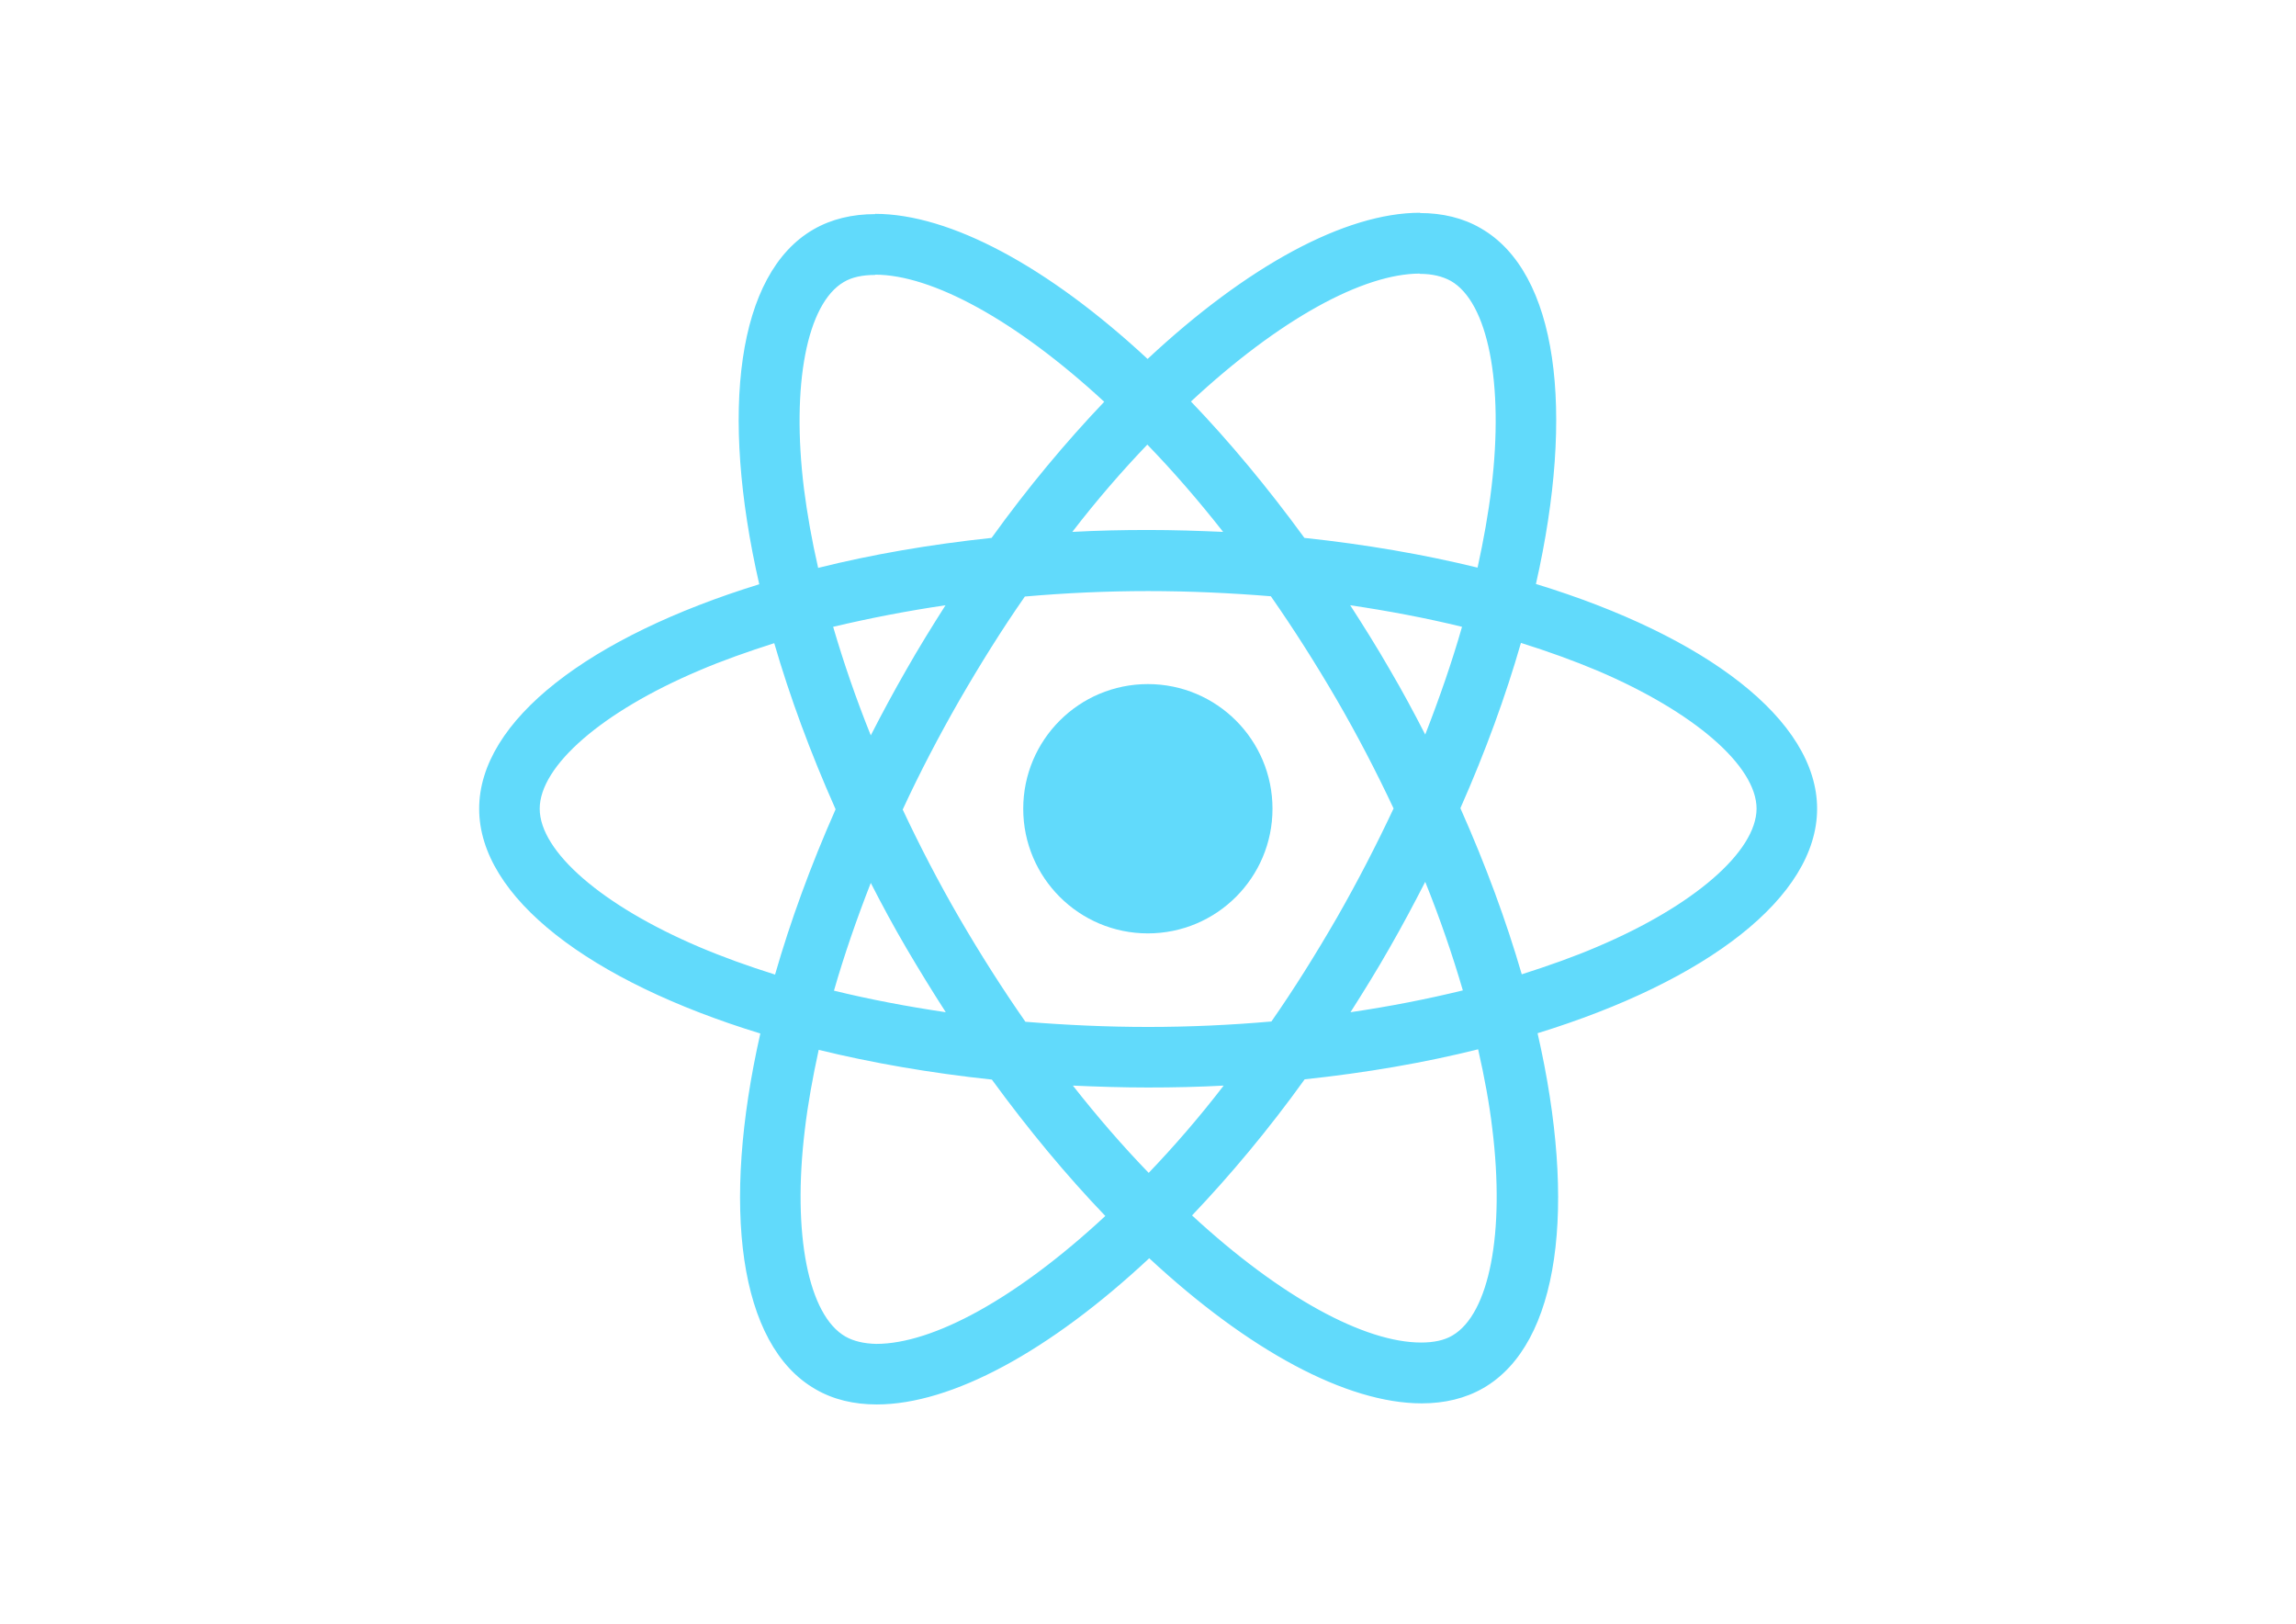
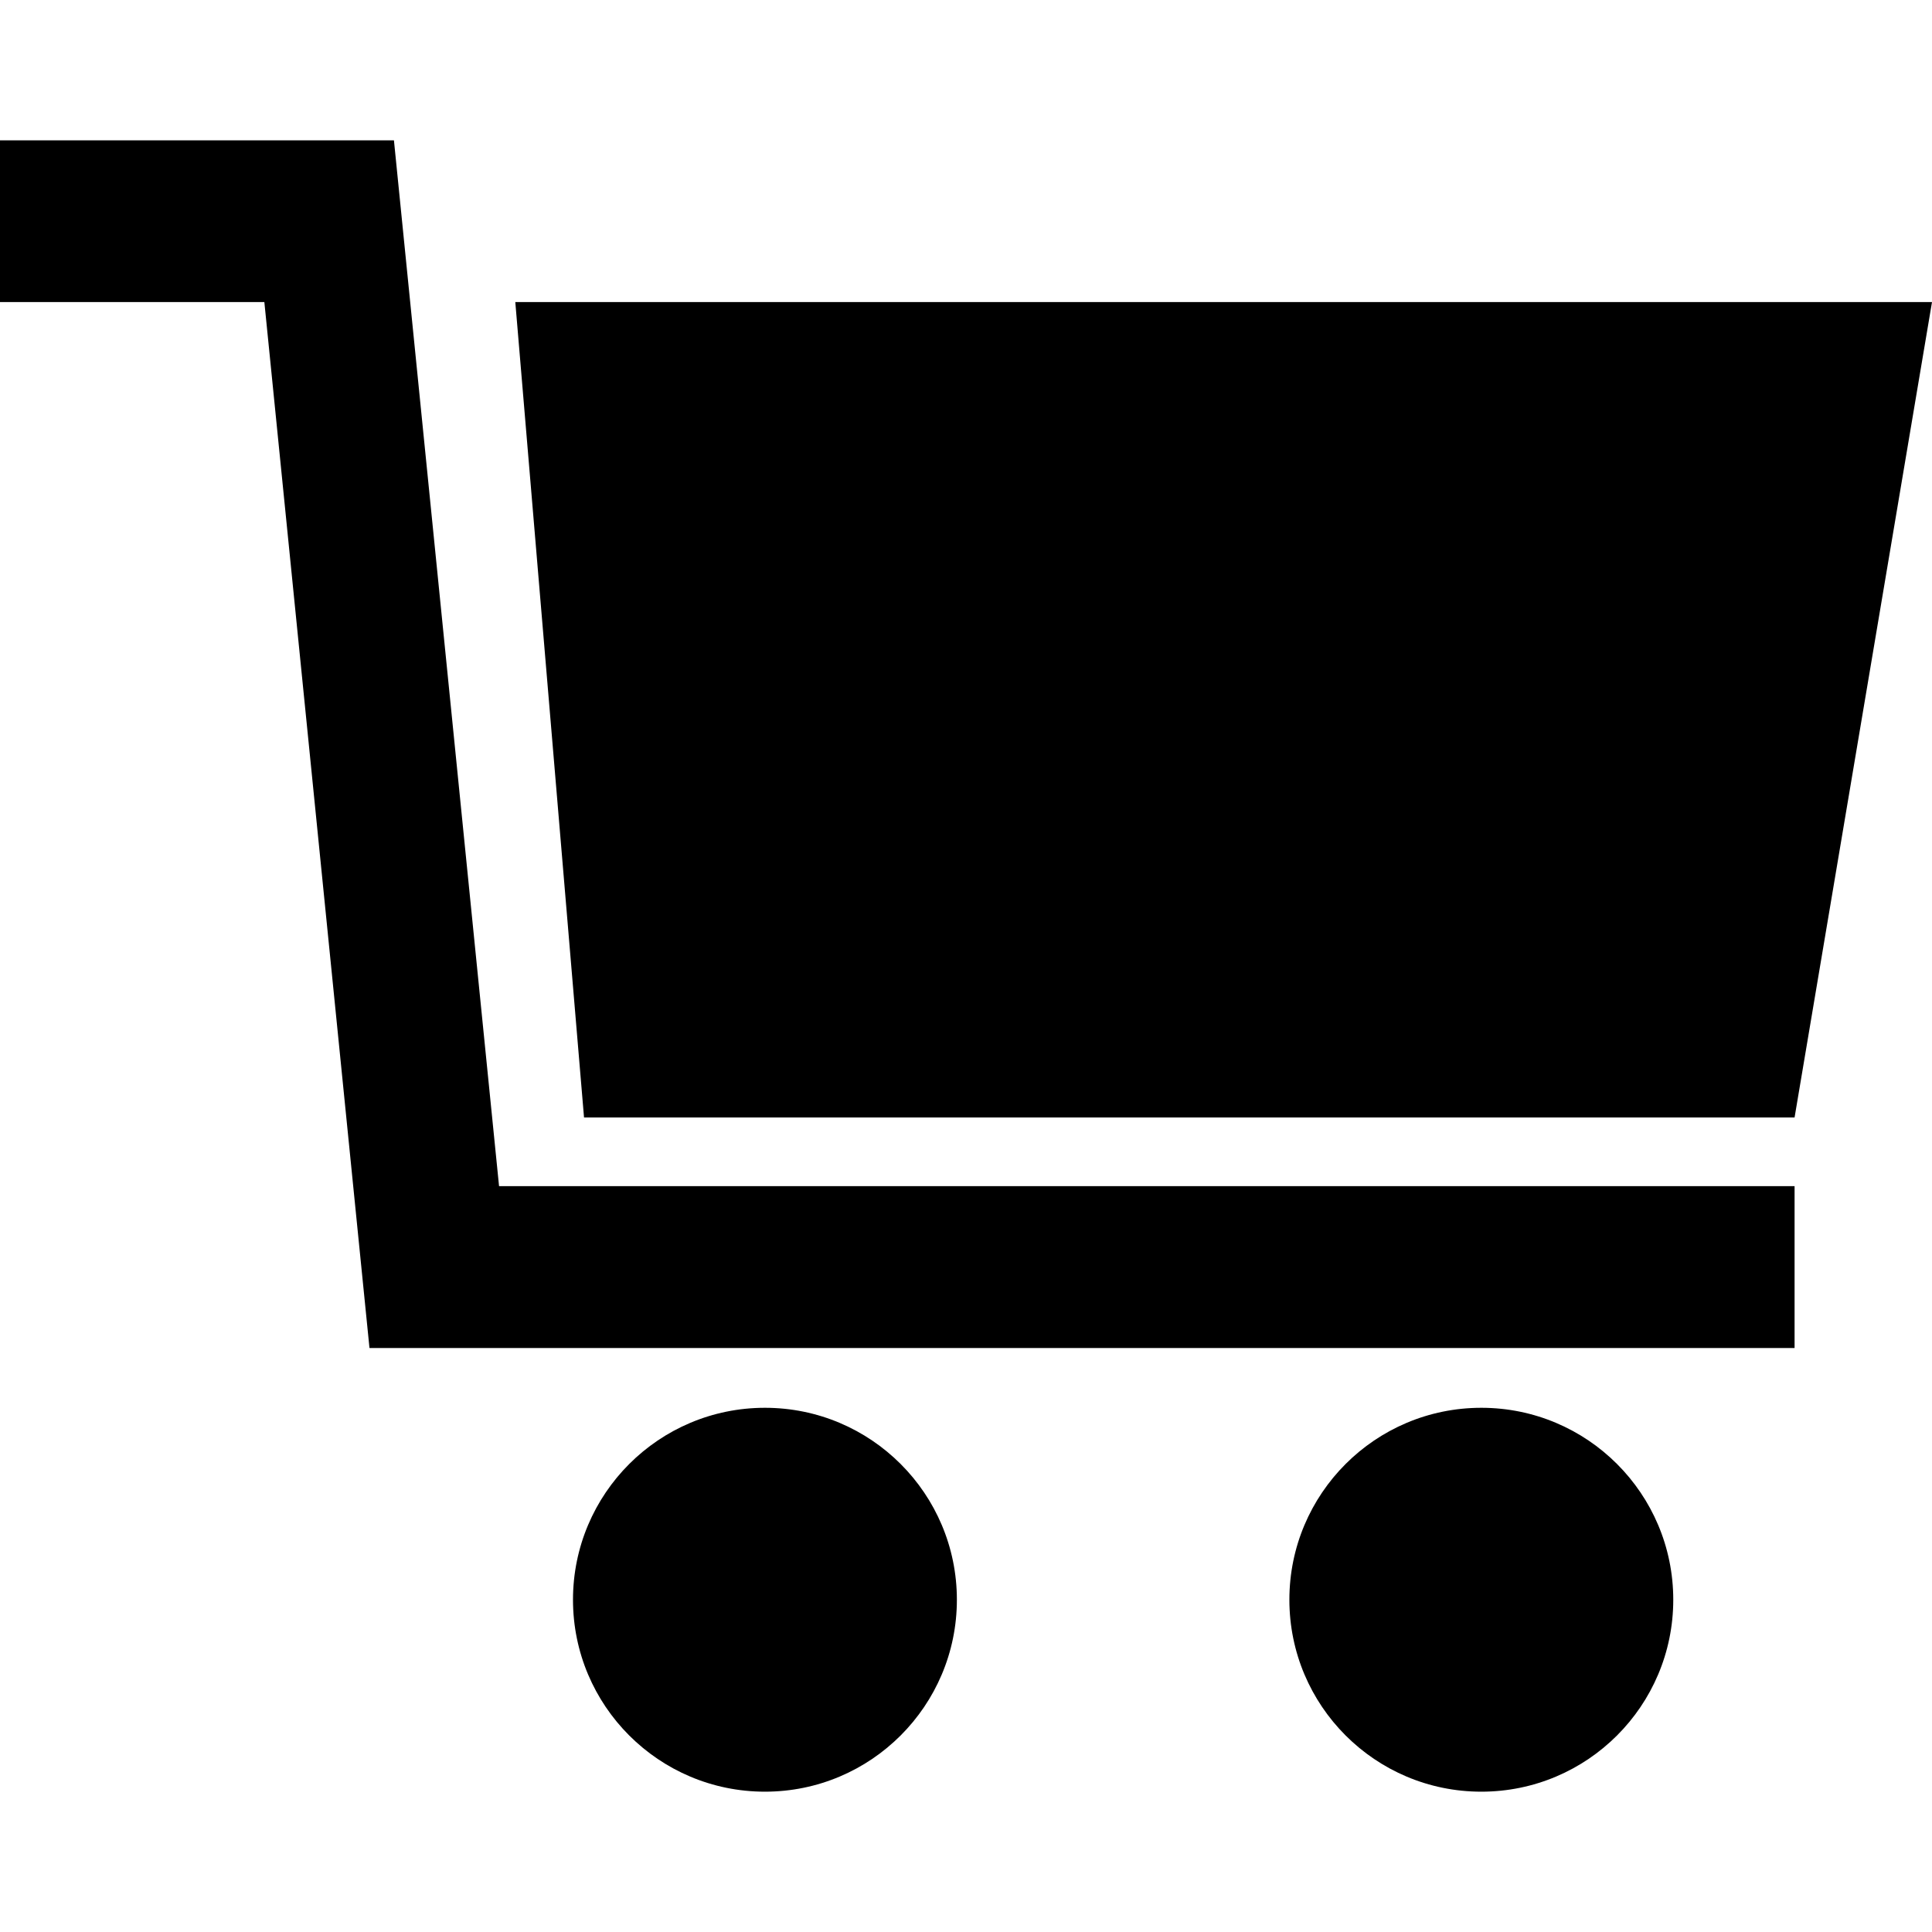
- <svg xmlns="http://www.w3.org/2000/svg" viewBox="0 0 841.9 595.3">
-   <g fill="#61DAFB">
-     <path d="M666.3 296.5c0-32.5-40.7-63.3-103.1-82.4 14.4-63.6 8-114.2-20.2-130.4-6.5-3.8-14.1-5.6-22.4-5.6v22.3c4.6 0 8.3.9 11.4 2.6 13.6 7.8 19.5 37.5 14.9 75.7-1.1 9.4-2.9 19.3-5.1 29.4-19.6-4.8-41-8.5-63.5-10.9-13.5-18.5-27.5-35.3-41.6-50 32.6-30.3 63.2-46.9 84-46.9V78c-27.5 0-63.5 19.6-99.9 53.6-36.4-33.8-72.4-53.2-99.9-53.2v22.3c20.7 0 51.4 16.5 84 46.6-14 14.7-28 31.4-41.3 49.9-22.6 2.4-44 6.1-63.6 11-2.3-10-4-19.7-5.2-29-4.7-38.2 1.1-67.9 14.6-75.8 3-1.8 6.9-2.6 11.5-2.6V78.5c-8.4 0-16 1.8-22.6 5.6-28.1 16.2-34.4 66.7-19.9 130.1-62.2 19.2-102.7 49.9-102.7 82.3 0 32.5 40.7 63.3 103.1 82.4-14.4 63.6-8 114.2 20.2 130.4 6.5 3.8 14.1 5.6 22.5 5.6 27.5 0 63.5-19.6 99.9-53.6 36.4 33.8 72.4 53.2 99.9 53.2 8.4 0 16-1.8 22.6-5.6 28.1-16.2 34.4-66.7 19.9-130.1 62-19.1 102.5-49.9 102.5-82.3zm-130.2-66.7c-3.7 12.9-8.3 26.2-13.5 39.5-4.1-8-8.4-16-13.1-24-4.6-8-9.5-15.8-14.4-23.4 14.2 2.1 27.9 4.7 41 7.9zm-45.8 106.5c-7.8 13.5-15.8 26.3-24.1 38.2-14.9 1.3-30 2-45.2 2-15.1 0-30.2-.7-45-1.9-8.3-11.9-16.4-24.6-24.2-38-7.6-13.1-14.5-26.4-20.8-39.8 6.2-13.4 13.2-26.8 20.7-39.9 7.8-13.5 15.8-26.3 24.1-38.2 14.9-1.3 30-2 45.2-2 15.1 0 30.2.7 45 1.9 8.3 11.9 16.4 24.6 24.2 38 7.6 13.1 14.5 26.4 20.8 39.8-6.3 13.4-13.2 26.8-20.7 39.9zm32.3-13c5.4 13.4 10 26.8 13.8 39.8-13.1 3.2-26.9 5.9-41.2 8 4.9-7.7 9.8-15.6 14.4-23.7 4.6-8 8.9-16.1 13-24.1zM421.2 430c-9.3-9.6-18.6-20.3-27.8-32 9 .4 18.2.7 27.5.7 9.4 0 18.7-.2 27.8-.7-9 11.7-18.3 22.4-27.5 32zm-74.4-58.9c-14.2-2.1-27.9-4.7-41-7.9 3.7-12.9 8.3-26.2 13.5-39.5 4.1 8 8.4 16 13.1 24 4.7 8 9.5 15.8 14.4 23.4zM420.7 163c9.3 9.6 18.6 20.3 27.8 32-9-.4-18.2-.7-27.5-.7-9.4 0-18.7.2-27.8.7 9-11.7 18.3-22.4 27.5-32zm-74 58.9c-4.9 7.7-9.8 15.6-14.4 23.7-4.6 8-8.9 16-13 24-5.4-13.4-10-26.8-13.8-39.8 13.1-3.1 26.9-5.8 41.2-7.9zm-90.5 125.2c-35.4-15.1-58.3-34.9-58.3-50.6 0-15.7 22.9-35.6 58.3-50.6 8.6-3.7 18-7 27.7-10.1 5.7 19.6 13.2 40 22.5 60.9-9.2 20.8-16.6 41.1-22.2 60.6-9.9-3.1-19.3-6.5-28-10.2zM310 490c-13.6-7.8-19.5-37.5-14.9-75.7 1.1-9.4 2.9-19.3 5.1-29.4 19.6 4.8 41 8.5 63.5 10.9 13.5 18.5 27.5 35.3 41.6 50-32.6 30.3-63.2 46.9-84 46.9-4.5-.1-8.3-1-11.3-2.7zm237.2-76.2c4.7 38.2-1.1 67.9-14.6 75.8-3 1.8-6.9 2.6-11.5 2.6-20.7 0-51.4-16.5-84-46.6 14-14.7 28-31.4 41.3-49.9 22.6-2.4 44-6.1 63.6-11 2.3 10.1 4.1 19.8 5.2 29.1zm38.5-66.7c-8.6 3.7-18 7-27.7 10.1-5.7-19.6-13.2-40-22.5-60.9 9.2-20.8 16.6-41.1 22.2-60.6 9.9 3.1 19.3 6.5 28.1 10.2 35.4 15.1 58.3 34.9 58.3 50.6-.1 15.7-23 35.6-58.4 50.6zM320.8 78.4z" />
-     <circle cx="420.9" cy="296.5" r="45.7" />
-     <path d="M520.5 78.1z" />
+ <svg xmlns="http://www.w3.org/2000/svg" version="1.1" x="0px" y="0px" viewBox="0 0 100 100" enable-background="new 0 0 100 100" xml:space="preserve">
+   <g>
+     <polygon points="26.672,15.636 30.229,57.839 92.887,57.839 100,15.636  " />
+     <polygon points="20.39,7.263 12.841,7.263 0,7.263 0,15.636 13.683,15.636 19.124,69.772 21.604,69.772 26.672,69.772    92.887,69.772 92.887,61.396 25.831,61.396  " />
+     <circle cx="39.593" cy="82.802" r="9.935" />
+     <circle cx="76.673" cy="82.802" r="9.935" />
  </g>
</svg>
